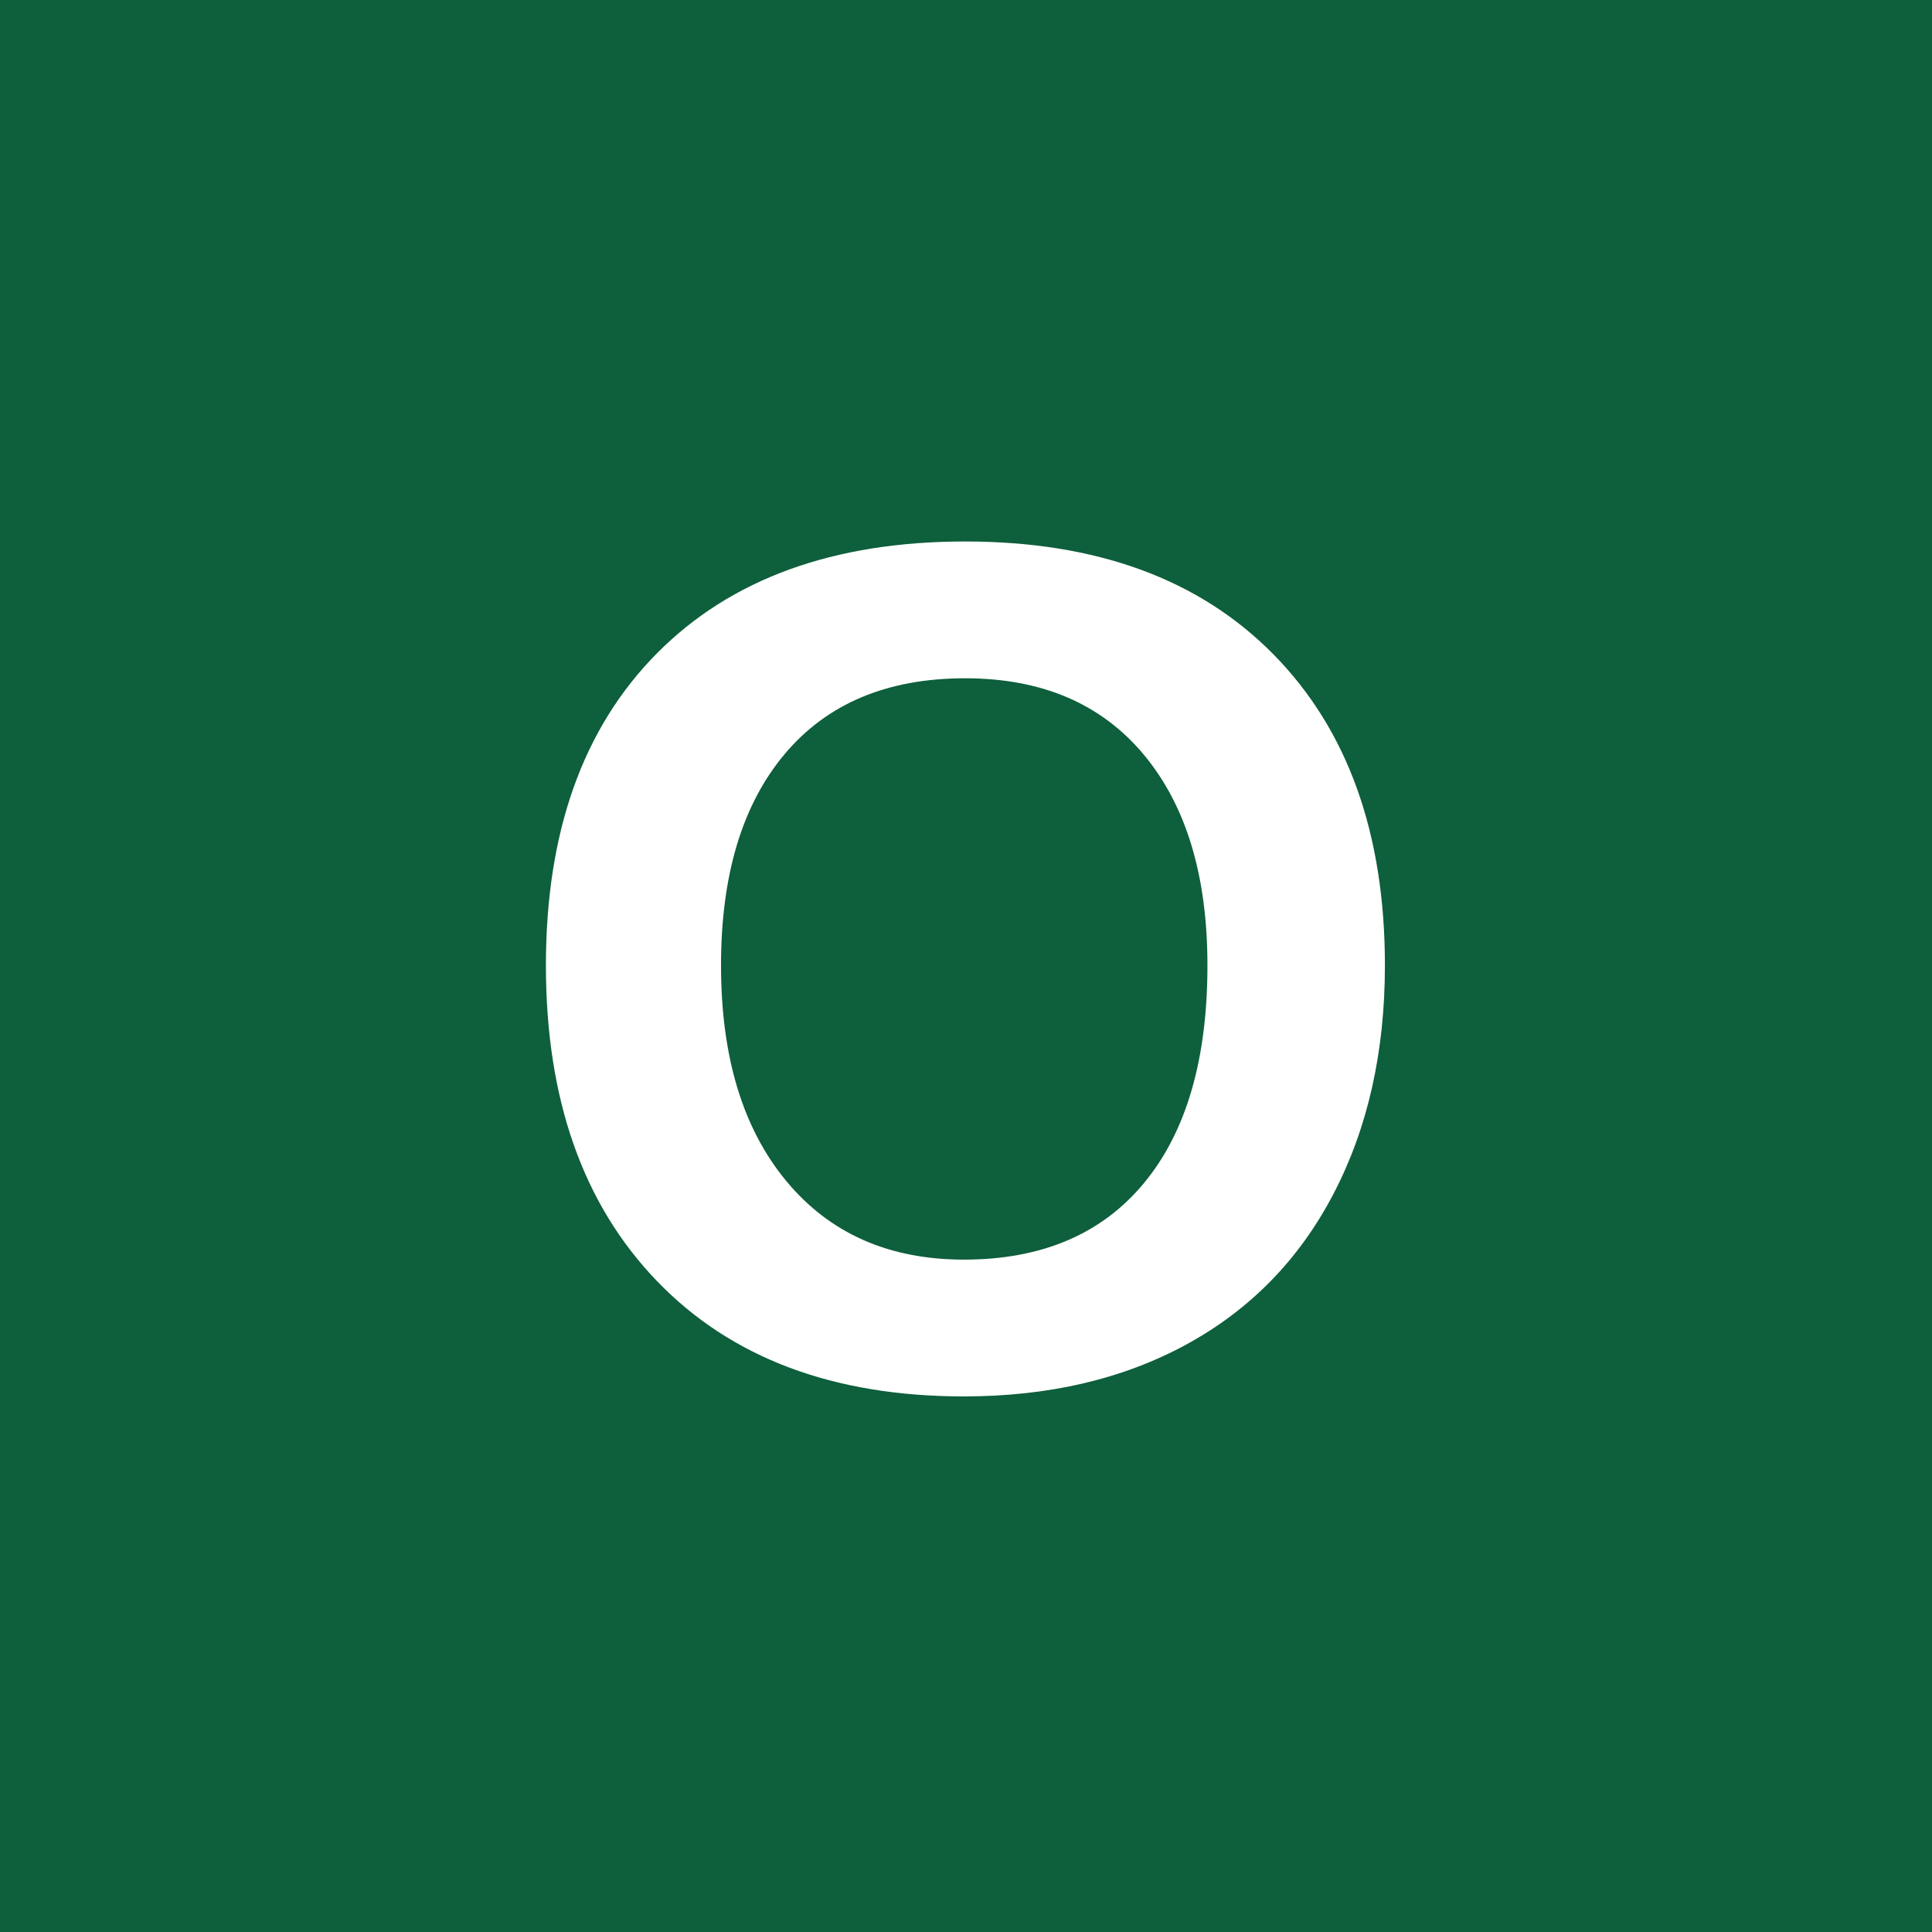
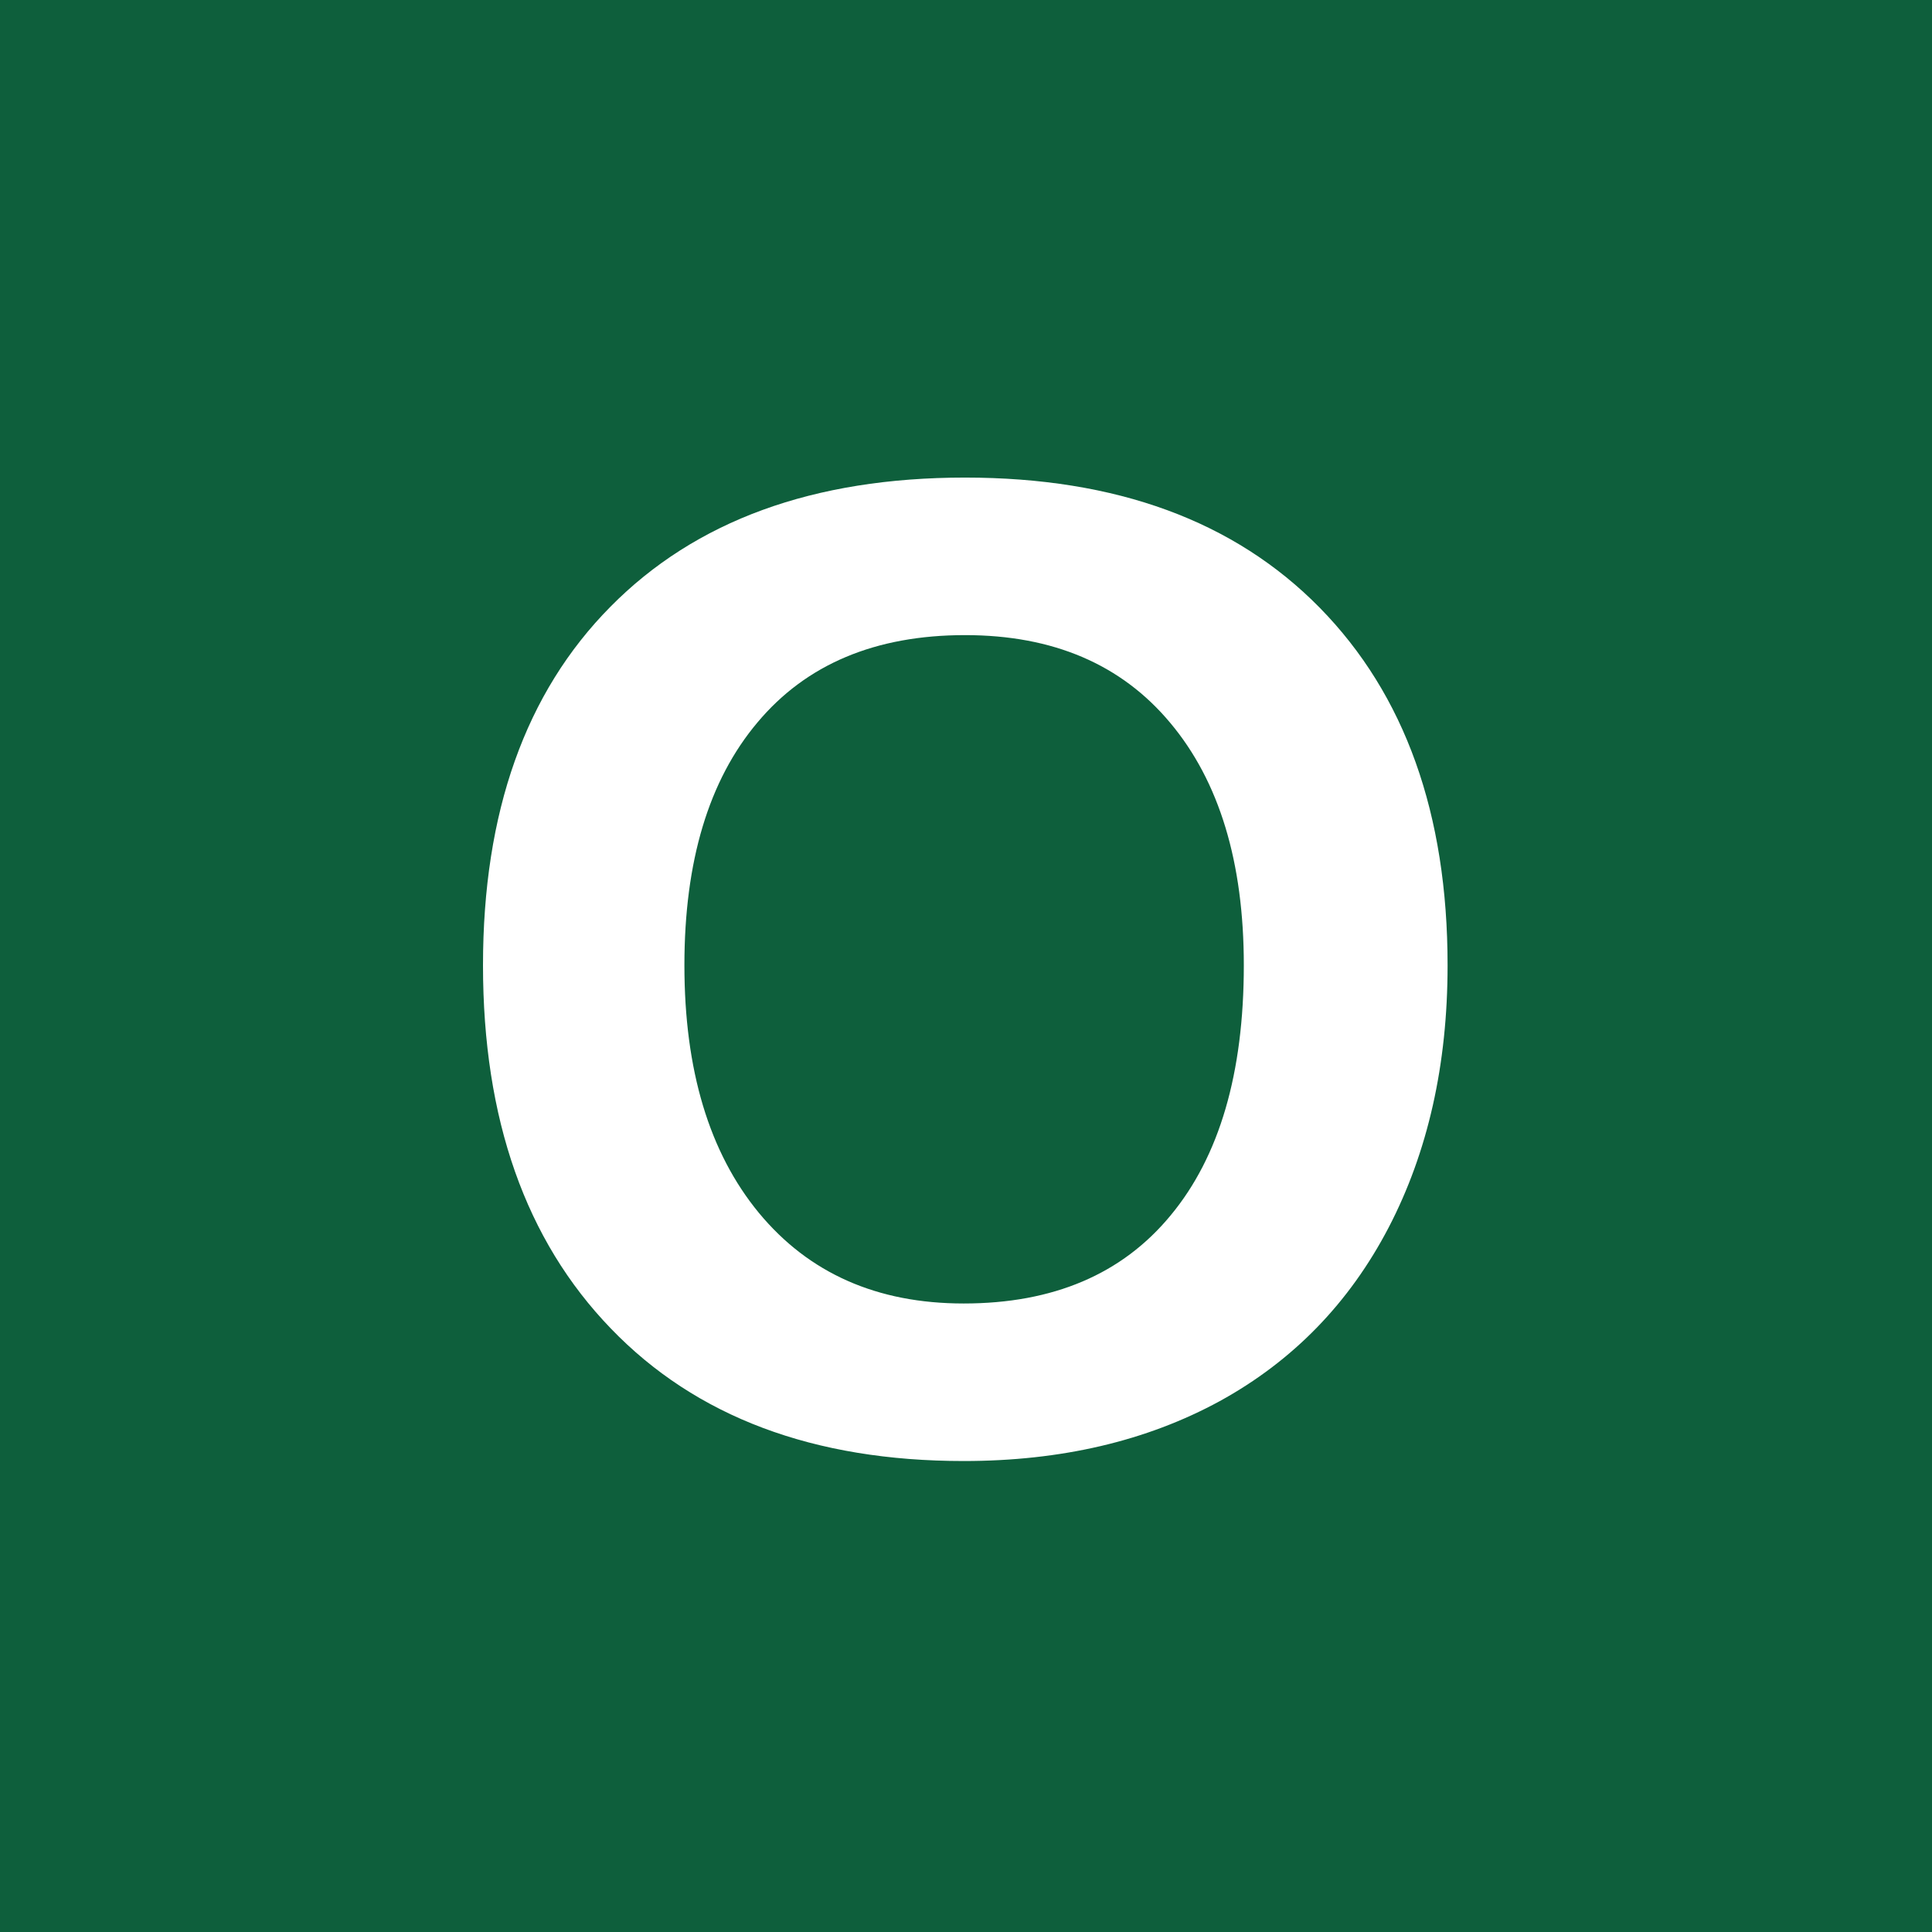
- <svg xmlns="http://www.w3.org/2000/svg" width="512" height="512">
-   <rect width="512" height="512" fill="#0E5F3C" />
-   <text x="50%" y="50%" font-family="Arial, Helvetica, sans-serif" font-size="320" font-weight="bold" fill="white" text-anchor="middle" dominant-baseline="central">
-     O
-   </text>
+ <svg xmlns="http://www.w3.org/2000/svg" viewBox="0 0 64 64">
+   <rect x="0" y="0" width="64" height="64" fill="#0E5F3C" />
+   <text x="32" y="32" fill="#FFFFFF" font-family="Arial, Helvetica, sans-serif" font-size="46" font-weight="700" text-anchor="middle" dominant-baseline="central">O</text>
</svg>
